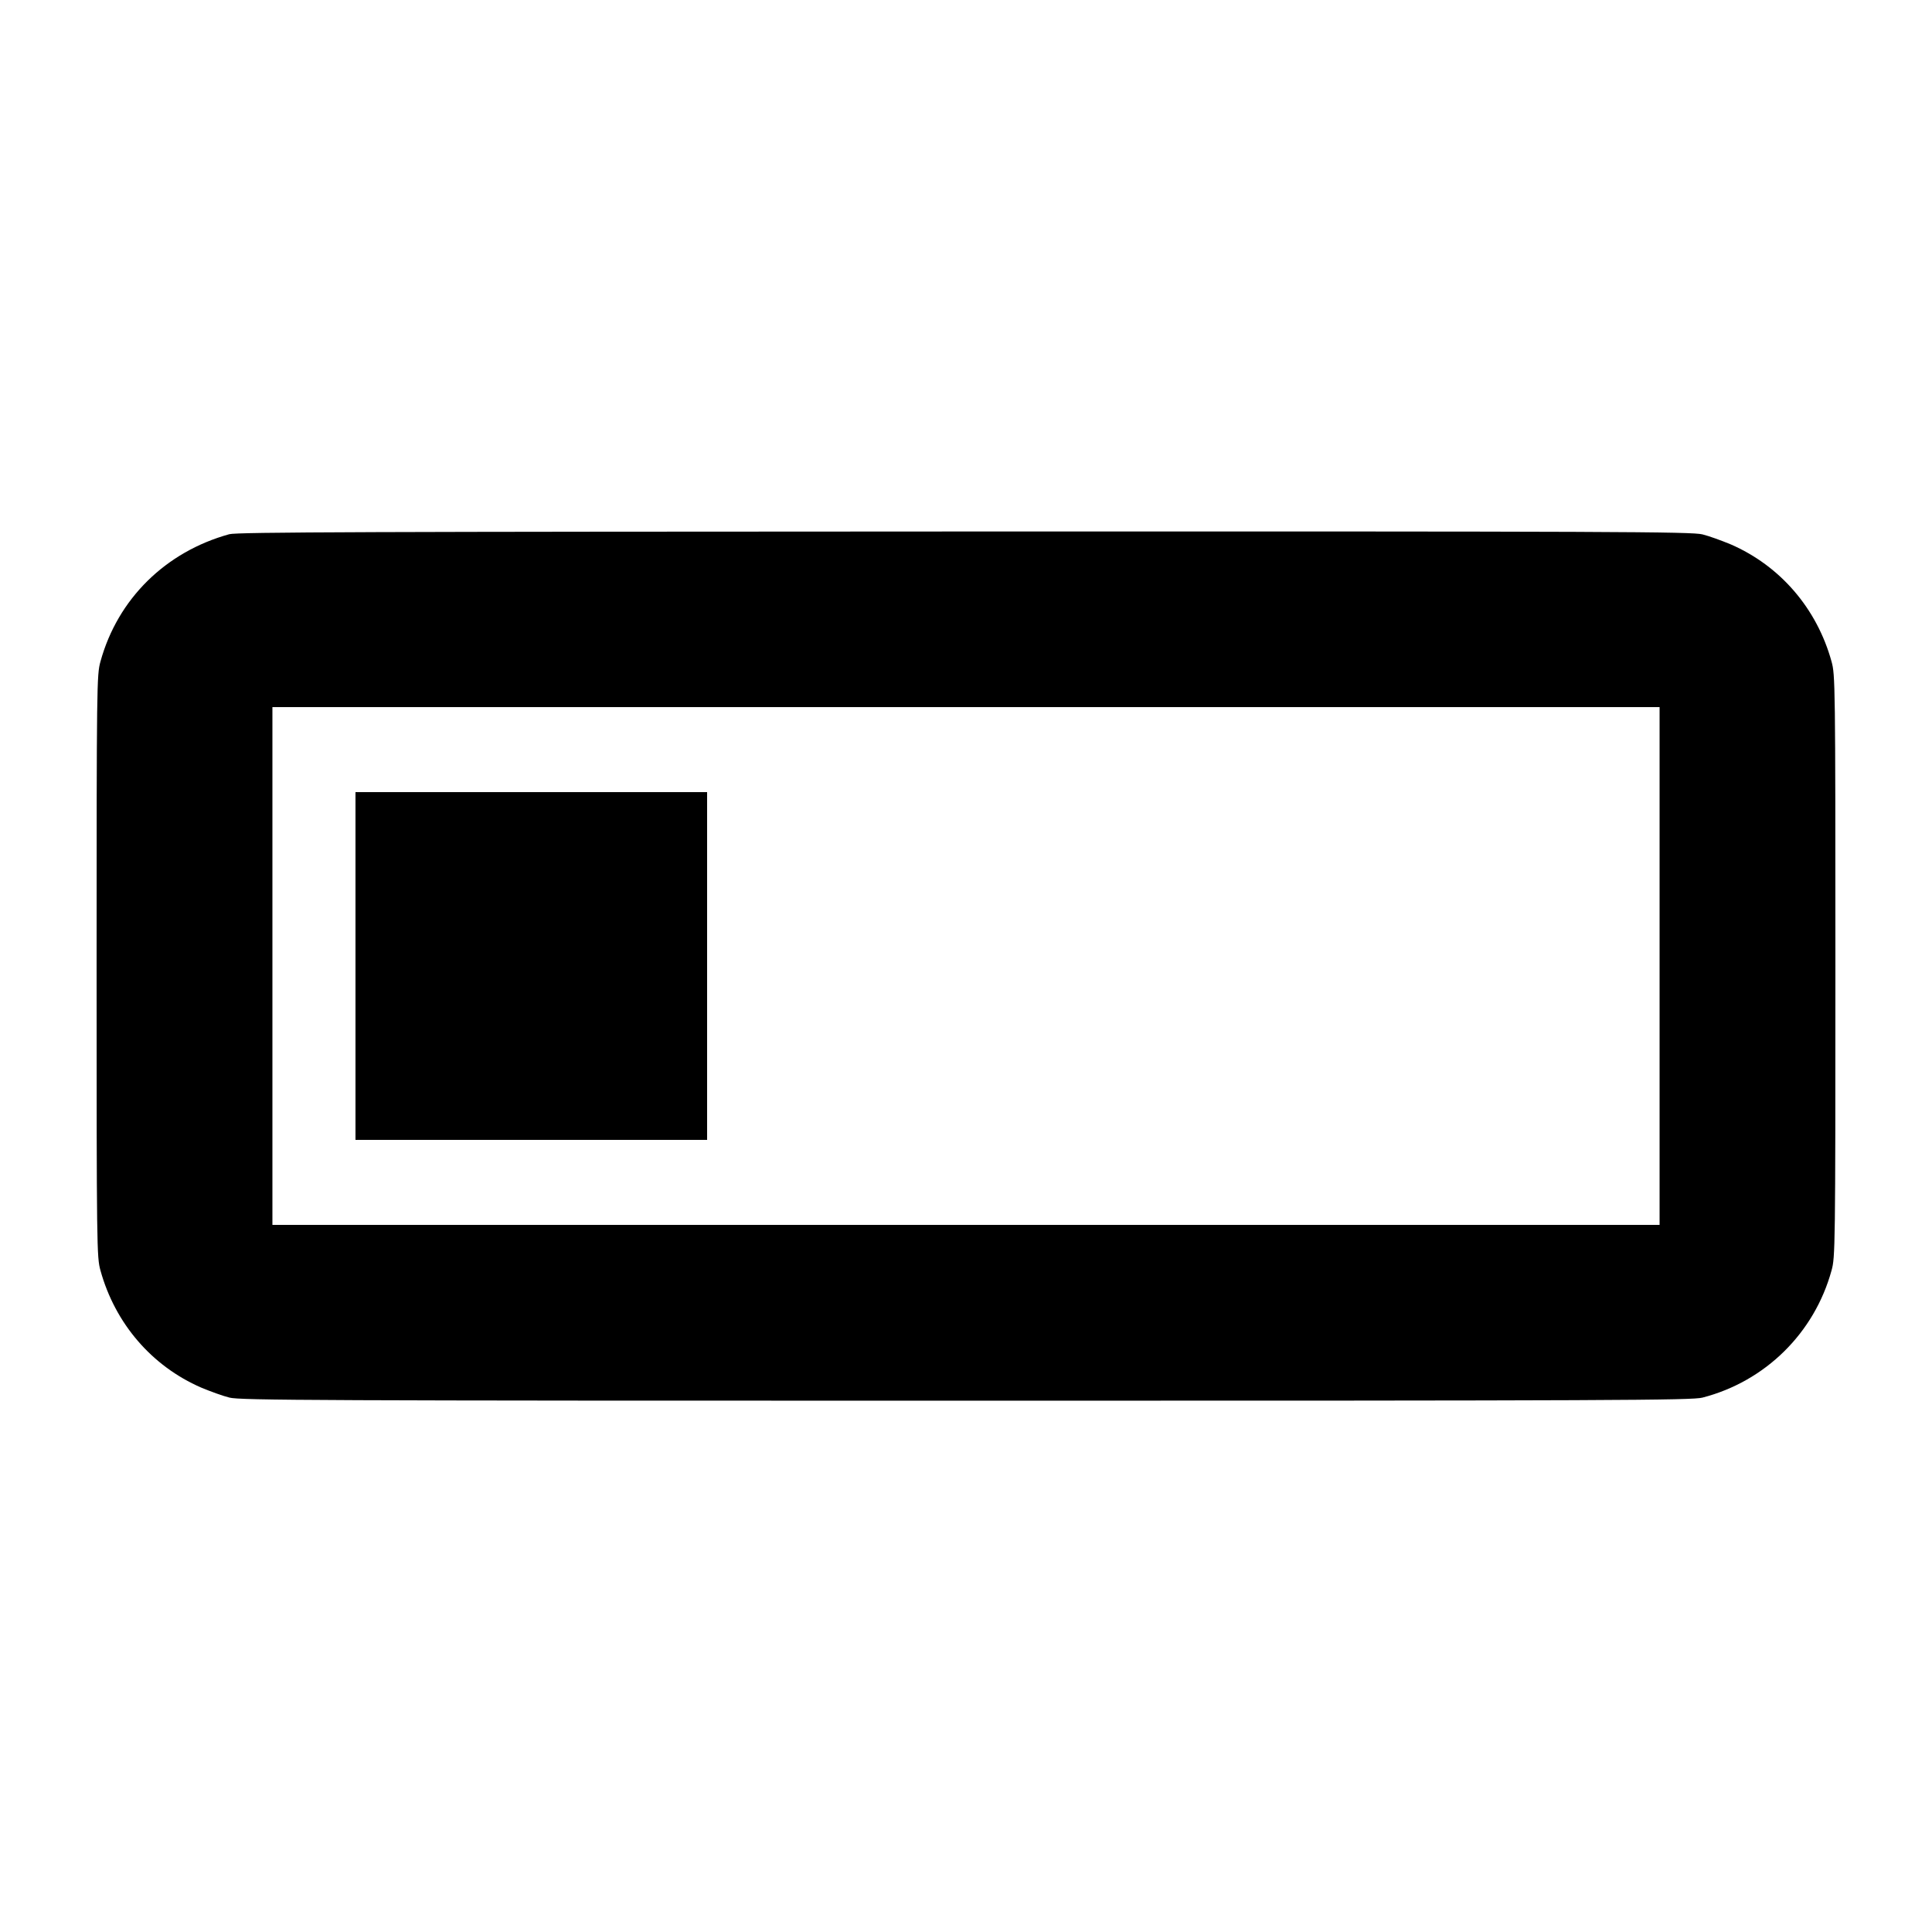
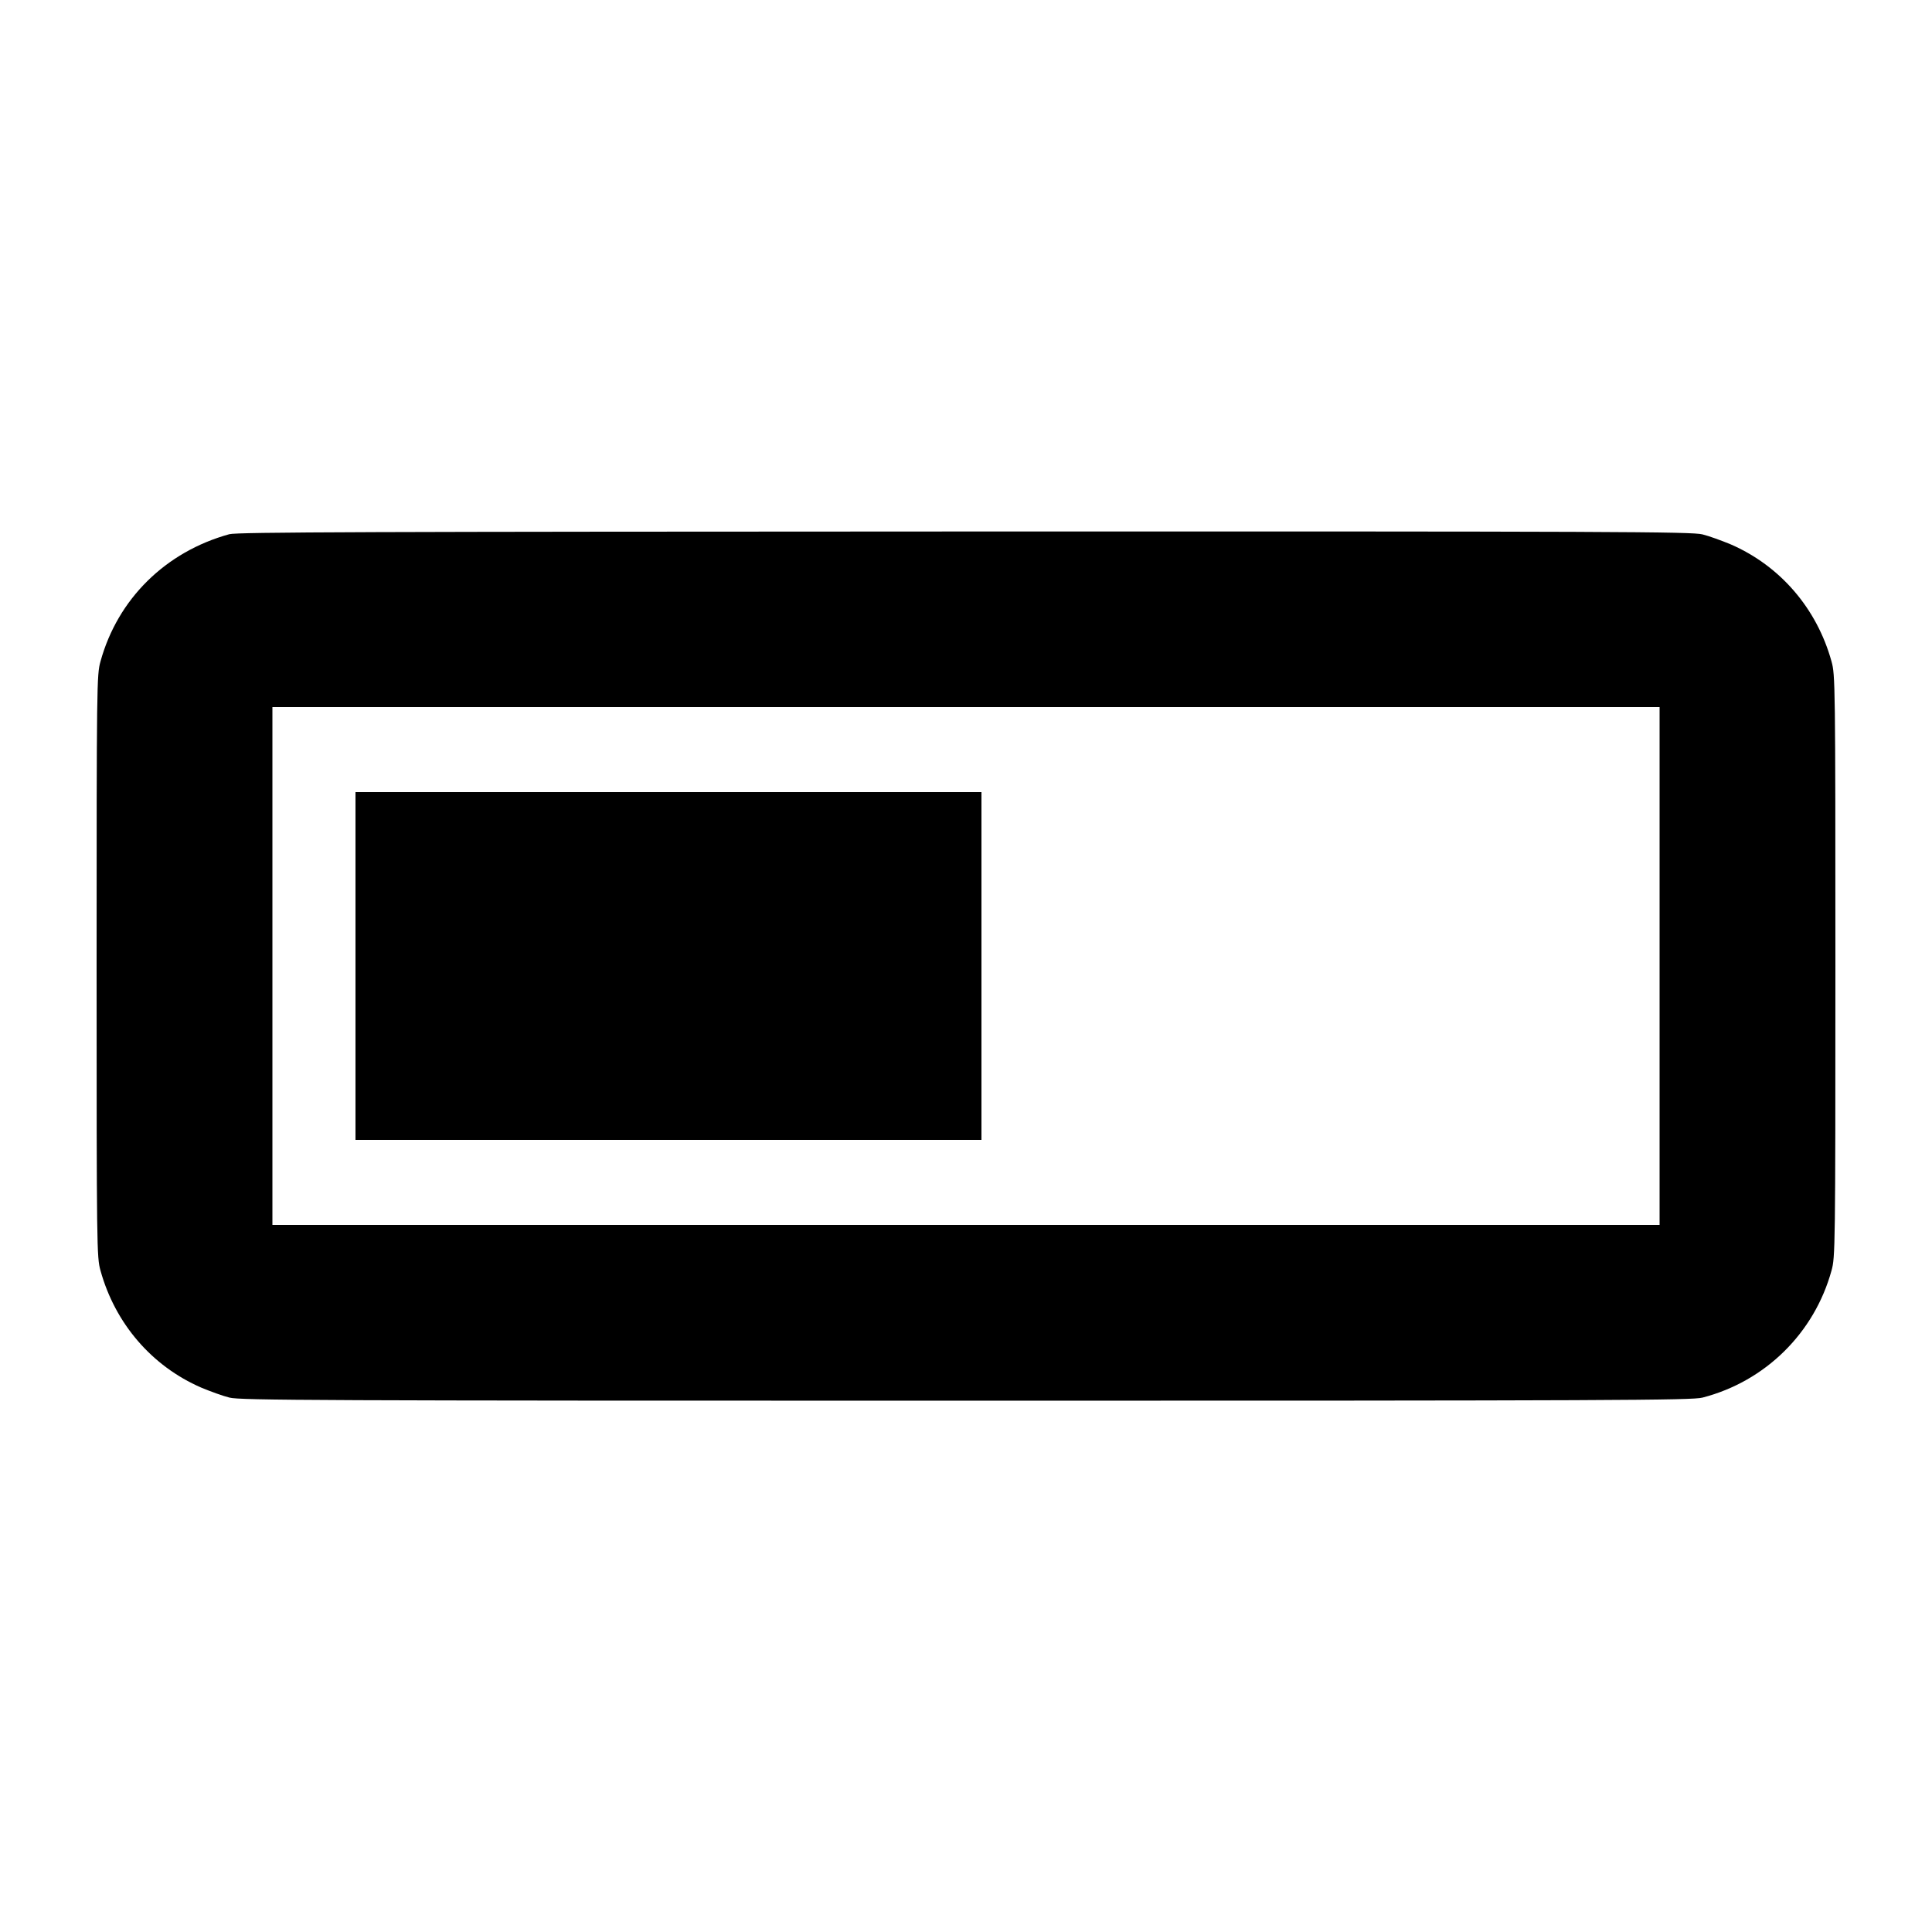
<svg xmlns="http://www.w3.org/2000/svg" version="1.0" width="1000pt" height="1000pt" viewBox="0 0 1000 1000" preserveAspectRatio="xMidYMid meet">
  <g transform="translate(0,1000) scale(0.1,-0.1)" fill="#000000" stroke="none">
    <path d="M1187 7235 c-330 -91 -578 -335 -667 -659 -19 -69 -20 -109 -20 -1576 0 -1467 1 -1507 20 -1576 76 -275 266 -495 521 -606 48 -20 114 -44 147 -52 54 -14 447 -16 3812 -16 3365 0 3758 2 3812 16 325 84 579 334 668 658 19 69 20 109 20 1576 0 1467 -1 1507 -20 1576 -76 275 -266 495 -521 606 -48 20 -114 44 -147 52 -54 14 -446 16 -3818 15 -3084 -1 -3768 -3 -3807 -14z m7403 -2235 l0 -1340 -3590 0 -3590 0 0 1340 0 1340 3590 0 3590 0 0 -1340z" />
-     <path d="M1840 5000 l0 -900 910 0 910 0 0 900 0 900 -910 0 -910 0 0 -900z" />
+     <path d="M1840 5000 l0 -900 1620 0 1620 0 0 900 0 900 -1620 0 -1620 0 0 -900z" />
  </g>
</svg>
